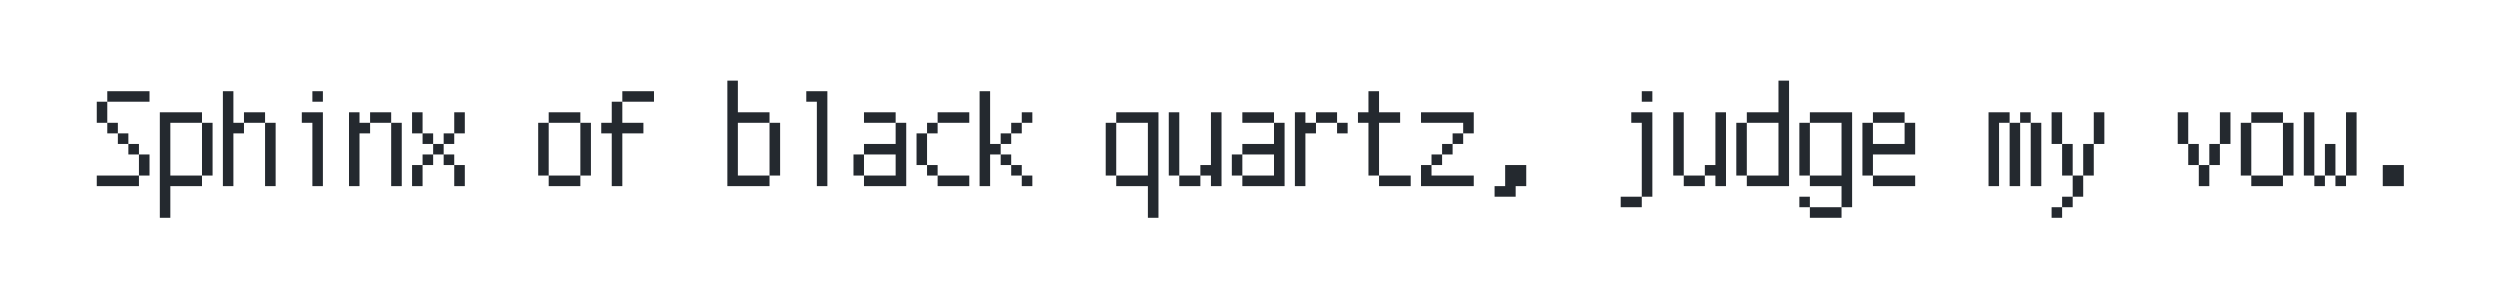
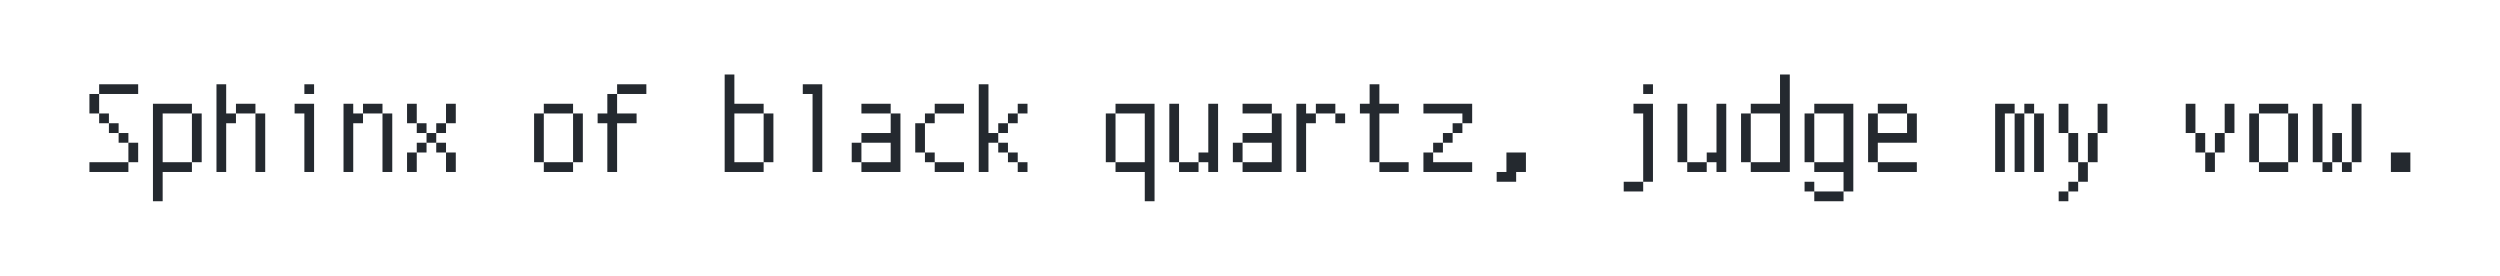
- <svg xmlns="http://www.w3.org/2000/svg" width="620" height="74" viewBox="0 0 620 74" role="img" aria-labelledby="title desc" style="background: transparent;">
+ <svg xmlns="http://www.w3.org/2000/svg" width="671" height="74" viewBox="0 0 671 74" role="img" aria-labelledby="title desc" style="background: transparent;">
  <style>
    svg { background: transparent; }
    .preview-text { fill: #24292f; }
    @media (prefers-color-scheme: dark) {
      .preview-text { fill: #f0f6fc; }
    }
  </style>
-   <g class="preview-text" transform="translate(22.72 46.16)">
-     <path d="M1.278 -2.623H11.737V0.0H1.278ZM11.737 -7.853H14.36V-2.623H11.737ZM9.114 -10.459H11.737V-7.853H9.114ZM6.508 -13.082H9.114V-10.459H6.508ZM3.885 -15.705H6.508V-13.082H3.885ZM1.278 -20.935H3.885V-15.705H1.278ZM3.885 -23.541H14.36V-20.935H3.885Z M16.917 -18.312H27.376V-15.705H19.523V-2.623H27.376V0.0H19.523V7.853H16.917V0.0ZM27.376 -15.705H29.999V-2.623H27.376Z M32.556 -23.541H35.162V-15.705H37.785V-13.082H35.162V0.0H32.556ZM43.015 -15.705H45.638V0.0H43.015ZM37.785 -18.312H43.015V-15.705H37.785Z M54.752 -15.705H52.129V-18.312H57.358V0.0H54.752ZM54.752 -23.541H57.358V-20.935H54.752Z M63.833 -18.312H66.439V-15.705H69.062V-13.082H66.439V0.0H63.833ZM74.292 -15.705H76.915V0.0H74.292ZM69.062 -18.312H74.292V-15.705H69.062Z M79.472 -5.229H82.078V0.0H79.472ZM89.931 -5.229H92.554V0.0H89.931ZM82.078 -7.853H84.701V-5.229H82.078ZM87.308 -7.853H89.931V-5.229H87.308ZM84.701 -10.459H87.308V-7.853H84.701ZM82.078 -13.082H84.701V-10.459H82.078ZM87.308 -13.082H89.931V-10.459H87.308ZM79.472 -18.312H82.078V-13.082H79.472ZM89.931 -18.312H92.554V-13.082H89.931Z M113.355 -2.623H121.208V0.0H113.355ZM110.749 -15.705H113.355V-2.623H110.749ZM121.208 -15.705H123.831V-2.623H121.208ZM113.355 -18.312H121.208V-15.705H113.355Z M128.994 -13.082H126.388V-15.705H128.994V-20.935H131.617V-15.705H136.847V-13.082H131.617V0.0H128.994ZM131.617 -23.541H139.47V-20.935H131.617Z M157.665 -26.164H160.271V-18.312H168.124V-15.705H160.271V-2.623H168.124V0.0H157.665ZM168.124 -15.705H170.747V-2.623H168.124Z M179.861 -20.935H177.238V-23.541H182.468V0.0H179.861Z M191.549 -2.623H199.401V-7.853H191.549V-10.459H199.401V-15.705H202.024V0.0H191.549ZM188.942 -7.853H191.549V-2.623H188.942ZM191.549 -18.312H199.401V-15.705H191.549Z M209.811 -2.623H217.663V0.0H209.811ZM207.188 -5.229H209.811V-2.623H207.188ZM204.581 -13.082H207.188V-5.229H204.581ZM207.188 -15.705H209.811V-13.082H207.188ZM209.811 -18.312H217.663V-15.705H209.811Z M220.22 -23.541H222.826V-10.459H225.449V-7.853H222.826V0.0H220.22ZM230.679 -2.623H233.302V0.0H230.679ZM228.056 -5.229H230.679V-2.623H228.056ZM225.449 -7.853H228.056V-5.229H225.449ZM225.449 -13.082H228.056V-10.459H225.449ZM228.056 -15.705H230.679V-13.082H228.056ZM230.679 -18.312H233.302V-15.705H230.679Z M261.956 0.0H254.104V-2.623H261.956V-15.705H254.104V-18.312H264.579V7.853H261.956ZM251.497 -15.705H254.104V-2.623H251.497Z M269.742 -2.623H274.972V0.0H269.742ZM277.595 -2.623H274.972V-5.229H277.595V-18.312H280.218V0.0H277.595ZM267.136 -18.312H269.742V-2.623H267.136Z M285.381 -2.623H293.233V-7.853H285.381V-10.459H293.233V-15.705H295.856V0.0H285.381ZM282.774 -7.853H285.381V-2.623H282.774ZM285.381 -18.312H293.233V-15.705H285.381Z M298.413 -18.312H301.02V-15.705H303.643V-13.082H301.02V0.0H298.413ZM303.643 -18.312H308.872V-15.705H303.643ZM308.872 -15.705H311.495V-13.082H308.872Z M319.281 -2.623H327.134V0.0H319.281ZM316.658 -15.705H314.052V-18.312H316.658V-23.541H319.281V-18.312H324.511V-15.705H319.281V-2.623H316.658Z M329.69 -5.229H332.297V-2.623H342.772V0.0H329.69ZM332.297 -7.853H334.92V-5.229H332.297ZM334.92 -10.459H337.526V-7.853H334.92ZM337.526 -13.082H340.149V-10.459H337.526ZM329.69 -18.312H342.772V-13.082H340.149V-15.705H329.69Z M347.936 0.0H350.559V-5.229H355.788V0.0H353.165V2.623H347.936Z M379.213 2.623H384.442V5.229H379.213ZM384.442 -15.705H381.836V-18.312H387.065V2.623H384.442ZM384.442 -23.541H387.065V-20.935H384.442Z M394.852 -2.623H400.081V0.0H394.852ZM402.704 -2.623H400.081V-5.229H402.704V-18.312H405.327V0.0H402.704ZM392.245 -18.312H394.852V-2.623H392.245Z M410.49 -2.623H418.343V-15.705H410.49V-18.312H418.343V-26.164H420.966V0.0H410.49ZM407.884 -15.705H410.49V-2.623H407.884Z M423.522 2.623H426.129V5.229H423.522ZM426.129 5.229H433.981V7.853H426.129ZM433.981 0.0H426.129V-2.623H433.981V-15.705H426.129V-18.312H436.604V5.229H433.981ZM423.522 -15.705H426.129V-2.623H423.522Z M441.768 -2.623H452.243V0.0H441.768ZM439.161 -15.705H441.768V-10.459H449.62V-15.705H452.243V-7.853H441.768V-2.623H439.161ZM441.768 -18.312H449.62V-15.705H441.768Z M470.438 -18.312H475.668V-15.705H473.045V0.0H470.438ZM475.668 -15.705H478.274V0.0H475.668ZM480.897 -15.705H483.521V0.0H480.897ZM478.274 -18.312H480.897V-15.705H478.274Z M486.077 5.229H488.684V7.853H486.077ZM488.684 2.623H491.307V5.229H488.684ZM491.307 -2.623H493.913V2.623H491.307ZM488.684 -10.459H491.307V-2.623H488.684ZM493.913 -10.459H496.536V-2.623H493.913ZM486.077 -18.312H488.684V-10.459H486.077ZM496.536 -18.312H499.159V-10.459H496.536Z M522.584 -5.229H525.19V0.0H522.584ZM519.961 -10.459H522.584V-5.229H519.961ZM525.19 -10.459H527.813V-5.229H525.19ZM517.354 -18.312H519.961V-10.459H517.354ZM527.813 -18.312H530.437V-10.459H527.813Z M535.6 -2.623H543.452V0.0H535.6ZM532.993 -15.705H535.6V-2.623H532.993ZM543.452 -15.705H546.075V-2.623H543.452ZM535.6 -18.312H543.452V-15.705H535.6Z M551.238 -2.623H553.861V0.0H551.238ZM556.468 -2.623H559.091V0.0H556.468ZM553.861 -10.459H556.468V-2.623H553.861ZM548.632 -18.312H551.238V-2.623H548.632ZM559.091 -18.312H561.714V-2.623H559.091Z M568.205 -5.229H573.435V0.0H568.205Z" />
+   <g class="preview-text" transform="translate(22.01 46.16)">
+     <path d="M1.992 -2.623H12.451V0.0H1.992ZM12.451 -7.853H15.074V-2.623H12.451ZM9.828 -10.459H12.451V-7.853H9.828ZM7.222 -13.082H9.828V-10.459H7.222ZM4.599 -15.705H7.222V-13.082H4.599ZM1.992 -20.935H4.599V-15.705H1.992ZM4.599 -23.541H15.074V-20.935H4.599Z M19.042 -18.312H29.501V-15.705H21.648V-2.623H29.501V0.0H21.648V7.853H19.042V0.0ZM29.501 -15.705H32.124V-2.623H29.501Z M36.092 -23.541H38.698V-15.705H41.321V-13.082H38.698V0.0H36.092ZM46.551 -15.705H49.174V0.0H46.551ZM41.321 -18.312H46.551V-15.705H41.321Z M59.683 -15.705H57.06V-18.312H62.289V0.0H59.683ZM59.683 -23.541H62.289V-20.935H59.683Z M70.191 -18.312H72.798V-15.705H75.421V-13.082H72.798V0.0H70.191ZM80.65 -15.705H83.273V0.0H80.65ZM75.421 -18.312H80.65V-15.705H75.421Z M87.241 -5.229H89.848V0.0H87.241ZM97.7 -5.229H100.323V0.0H97.7ZM89.848 -7.853H92.471V-5.229H89.848ZM95.077 -7.853H97.7V-5.229H95.077ZM92.471 -10.459H95.077V-7.853H92.471ZM89.848 -13.082H92.471V-10.459H89.848ZM95.077 -13.082H97.7V-10.459H95.077ZM87.241 -18.312H89.848V-13.082H87.241ZM97.7 -18.312H100.323V-13.082H97.7Z M123.947 -2.623H131.8V0.0H123.947ZM121.341 -15.705H123.947V-2.623H121.341ZM131.8 -15.705H134.423V-2.623H131.8ZM123.947 -18.312H131.8V-15.705H123.947Z M140.997 -13.082H138.391V-15.705H140.997V-20.935H143.62V-15.705H148.85V-13.082H143.62V0.0H140.997ZM143.62 -23.541H151.473V-20.935H143.62Z M172.49 -26.164H175.097V-18.312H182.949V-15.705H175.097V-2.623H182.949V0.0H172.49ZM182.949 -15.705H185.572V-2.623H182.949Z M196.081 -20.935H193.458V-23.541H198.688V0.0H196.081Z M209.196 -2.623H217.049V-7.853H209.196V-10.459H217.049V-15.705H219.672V0.0H209.196ZM206.59 -7.853H209.196V-2.623H206.59ZM209.196 -18.312H217.049V-15.705H209.196Z M228.869 -2.623H236.722V0.0H228.869ZM226.246 -5.229H228.869V-2.623H226.246ZM223.64 -13.082H226.246V-5.229H223.64ZM226.246 -15.705H228.869V-13.082H226.246ZM228.869 -18.312H236.722V-15.705H228.869Z M240.689 -23.541H243.296V-10.459H245.919V-7.853H243.296V0.0H240.689ZM251.148 -2.623H253.771V0.0H251.148ZM248.525 -5.229H251.148V-2.623H248.525ZM245.919 -7.853H248.525V-5.229H245.919ZM245.919 -13.082H248.525V-10.459H245.919ZM248.525 -15.705H251.148V-13.082H248.525ZM251.148 -18.312H253.771V-15.705H251.148Z M285.248 0.0H277.396V-2.623H285.248V-15.705H277.396V-18.312H287.871V7.853H285.248ZM274.789 -15.705H277.396V-2.623H274.789Z M294.445 -2.623H299.675V0.0H294.445ZM302.298 -2.623H299.675V-5.229H302.298V-18.312H304.921V0.0H302.298ZM291.839 -18.312H294.445V-2.623H291.839Z M311.495 -2.623H319.348V-7.853H311.495V-10.459H319.348V-15.705H321.971V0.0H311.495ZM308.889 -7.853H311.495V-2.623H308.889ZM311.495 -18.312H319.348V-15.705H311.495Z M325.938 -18.312H328.545V-15.705H331.168V-13.082H328.545V0.0H325.938ZM331.168 -18.312H336.397V-15.705H331.168ZM336.397 -15.705H339.021V-13.082H336.397Z M348.218 -2.623H356.07V0.0H348.218ZM345.595 -15.705H342.988V-18.312H345.595V-23.541H348.218V-18.312H353.447V-15.705H348.218V-2.623H345.595Z M360.038 -5.229H362.645V-2.623H373.12V0.0H360.038ZM362.645 -7.853H365.268V-5.229H362.645ZM365.268 -10.459H367.874V-7.853H365.268ZM367.874 -13.082H370.497V-10.459H367.874ZM360.038 -18.312H373.12V-13.082H370.497V-15.705H360.038Z M379.694 0.0H382.317V-5.229H387.547V0.0H384.924V2.623H379.694Z M413.794 2.623H419.023V5.229H413.794ZM419.023 -15.705H416.417V-18.312H421.646V2.623H419.023ZM419.023 -23.541H421.646V-20.935H419.023Z M430.844 -2.623H436.073V0.0H430.844ZM438.696 -2.623H436.073V-5.229H438.696V-18.312H441.319V0.0H438.696ZM428.237 -18.312H430.844V-2.623H428.237Z M447.894 -2.623H455.746V-15.705H447.894V-18.312H455.746V-26.164H458.369V0.0H447.894ZM445.287 -15.705H447.894V-2.623H445.287Z M462.337 2.623H464.943V5.229H462.337ZM464.943 5.229H472.796V7.853H464.943ZM472.796 0.0H464.943V-2.623H472.796V-15.705H464.943V-18.312H475.419V5.229H472.796ZM462.337 -15.705H464.943V-2.623H462.337Z M481.993 -2.623H492.469V0.0H481.993ZM479.387 -15.705H481.993V-10.459H489.846V-15.705H492.469V-7.853H481.993V-2.623H479.387ZM481.993 -18.312H489.846V-15.705H481.993Z M513.486 -18.312H518.716V-15.705H516.093V0.0H513.486ZM518.716 -15.705H521.322V0.0H518.716ZM523.945 -15.705H526.568V0.0H523.945ZM521.322 -18.312H523.945V-15.705H521.322Z M530.536 5.229H533.143V7.853H530.536ZM533.143 2.623H535.766V5.229H533.143ZM535.766 -2.623H538.372V2.623H535.766ZM533.143 -10.459H535.766V-2.623H533.143ZM538.372 -10.459H540.995V-2.623H538.372ZM530.536 -18.312H533.143V-10.459H530.536ZM540.995 -18.312H543.618V-10.459H540.995Z M569.865 -5.229H572.472V0.0H569.865ZM567.242 -10.459H569.865V-5.229H567.242ZM572.472 -10.459H575.095V-5.229H572.472ZM564.636 -18.312H567.242V-10.459H564.636ZM575.095 -18.312H577.718V-10.459H575.095Z M584.292 -2.623H592.145V0.0H584.292ZM581.686 -15.705H584.292V-2.623H581.686ZM592.145 -15.705H594.768V-2.623H592.145ZM584.292 -18.312H592.145V-15.705H584.292Z M601.342 -2.623H603.965V0.0H601.342ZM606.571 -2.623H609.194V0.0H606.571ZM603.965 -10.459H606.571V-2.623H603.965ZM598.735 -18.312H601.342V-2.623H598.735ZM609.194 -18.312H611.817V-2.623H609.194Z M619.703 -5.229H624.933V0.0H619.703Z" />
  </g>
</svg>
